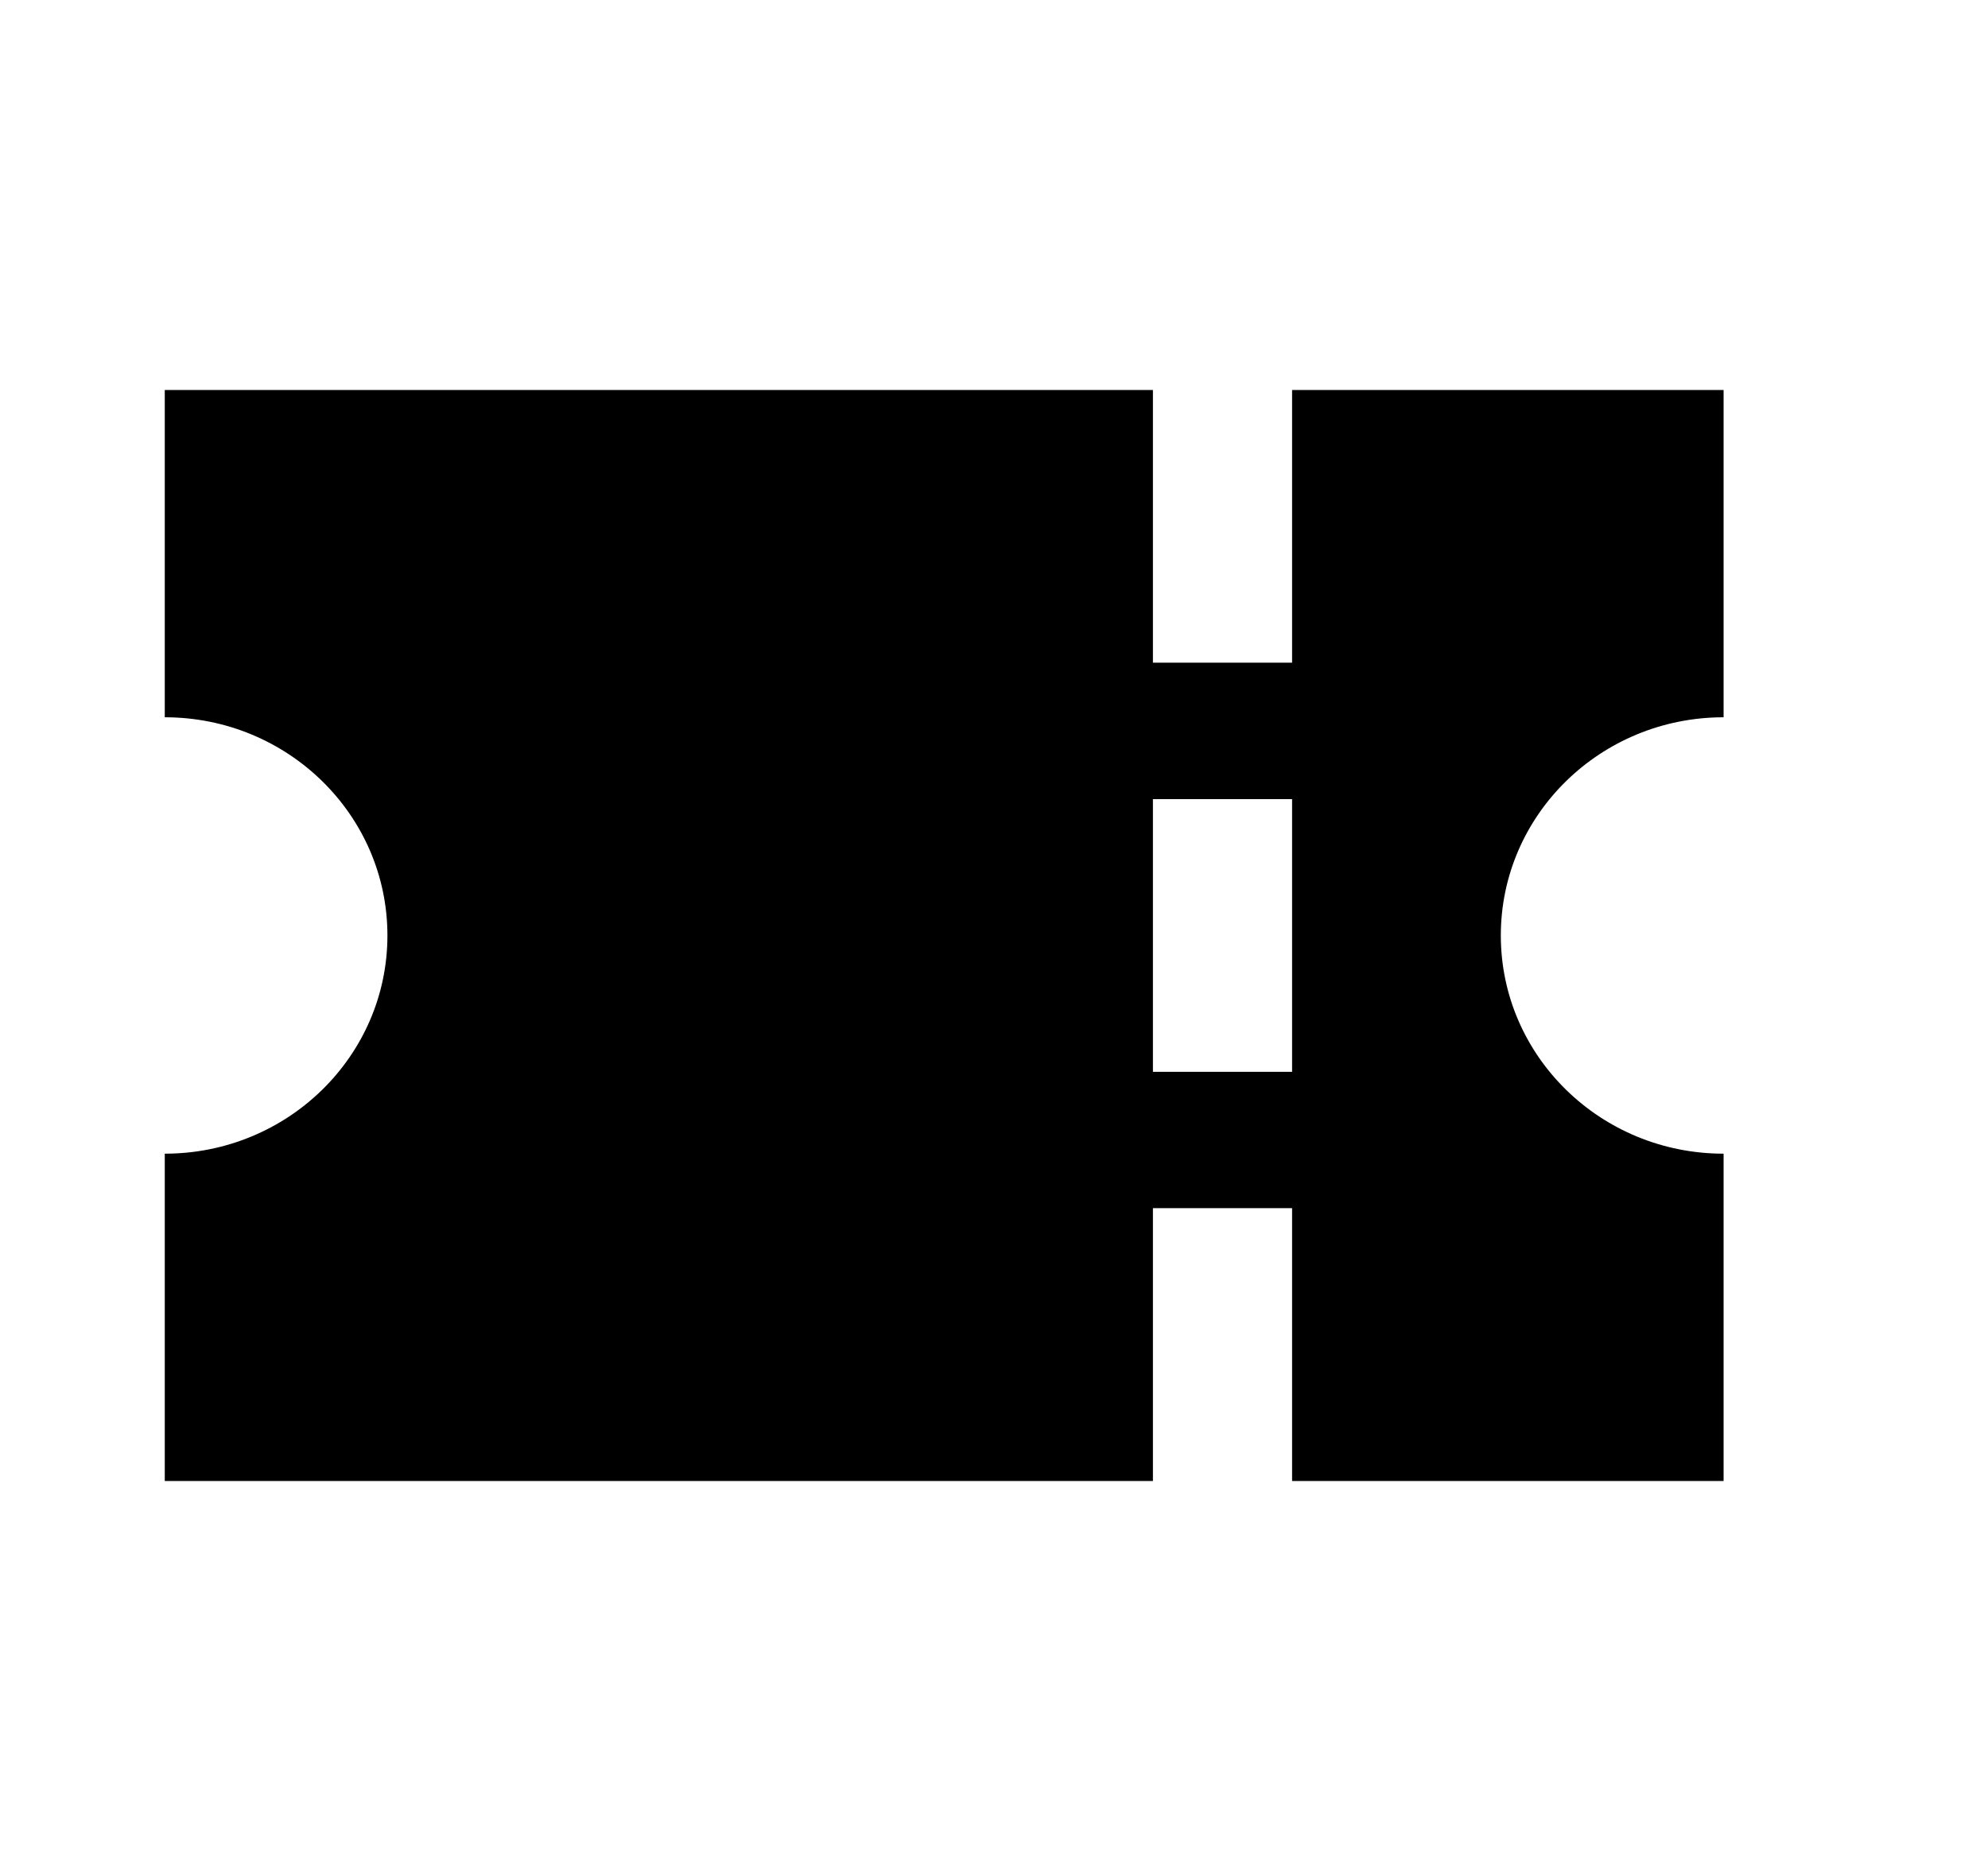
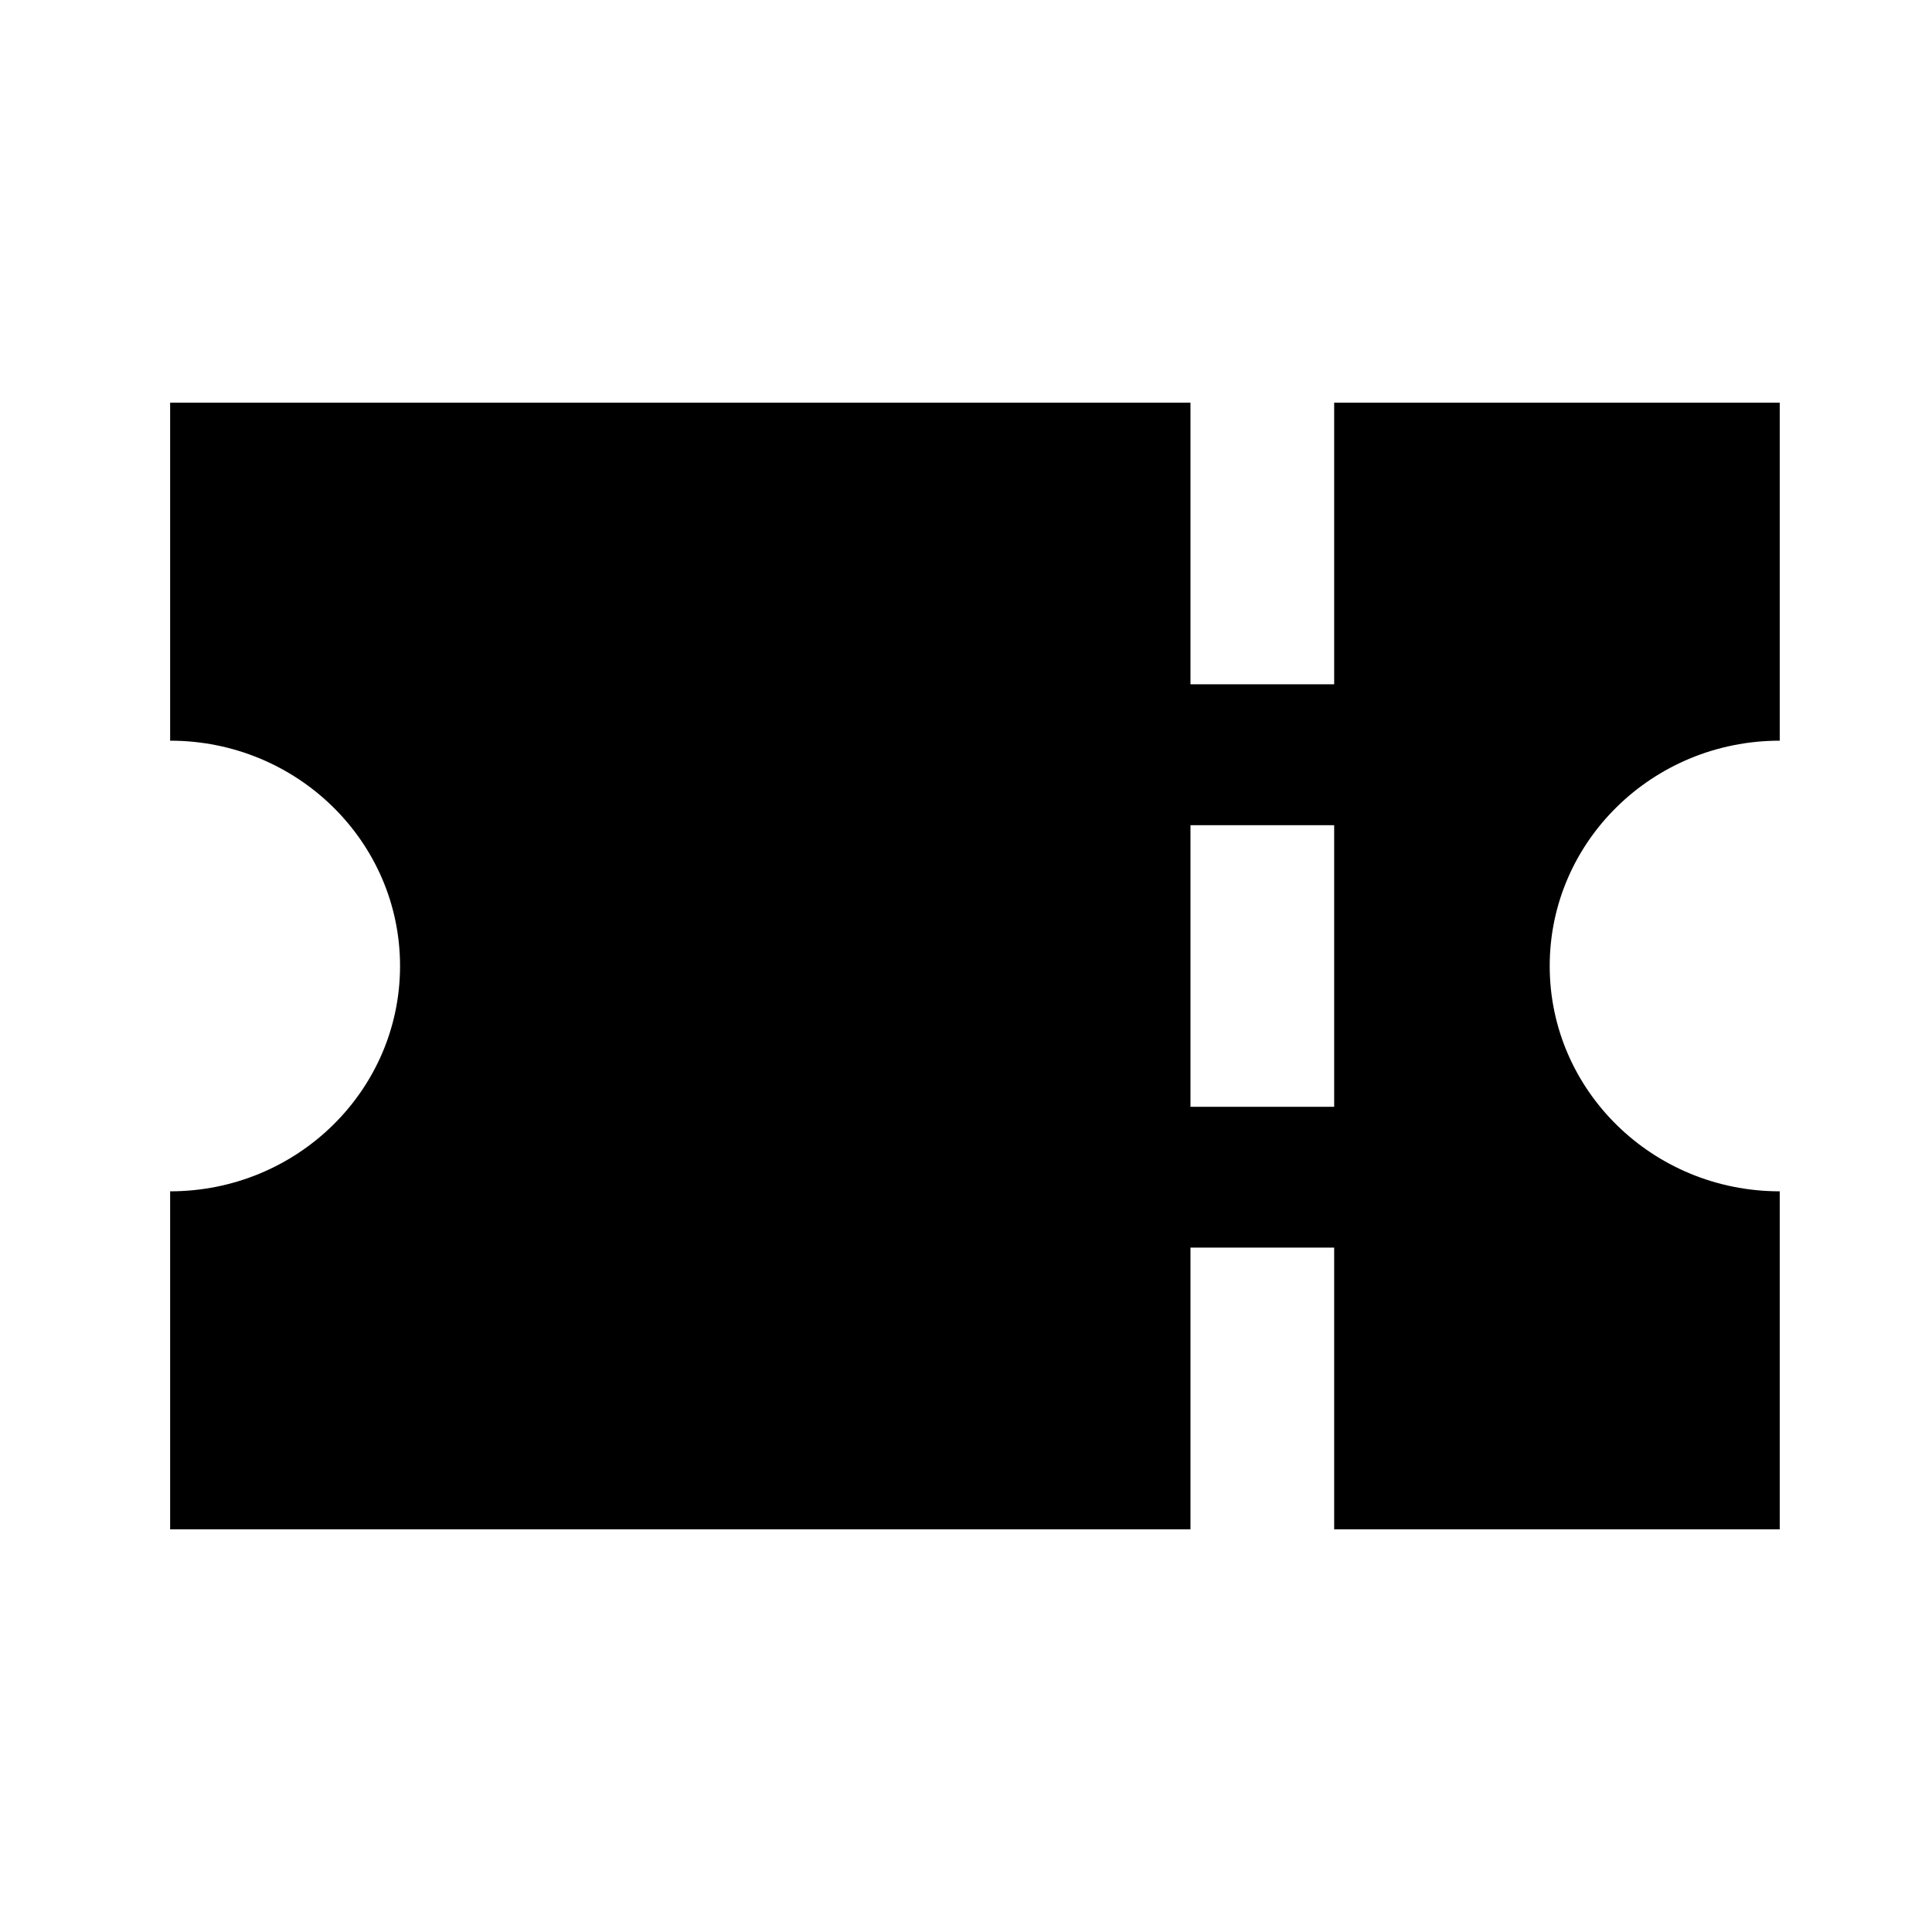
- <svg xmlns="http://www.w3.org/2000/svg" width="17" height="16" viewBox="0 0 17 16" fill="none">
+ <svg xmlns="http://www.w3.org/2000/svg" width="16" height="16" viewBox="0 0 16 16" fill="none">
  <path fill-rule="evenodd" clip-rule="evenodd" d="M9.859 3.335H1.409V6.134C2.46 6.134 3.313 6.969 3.313 8C3.313 9.031 2.46 9.866 1.409 9.866V12.665H9.859V10.332H11.049V12.665H14.739V9.866C13.687 9.866 12.834 9.031 12.834 8C12.834 6.969 13.687 6.134 14.739 6.134V3.335H11.049V5.667H9.859V3.335ZM11.049 6.834H9.859V9.166H11.049V6.834Z" fill="currentColor" />
</svg>
